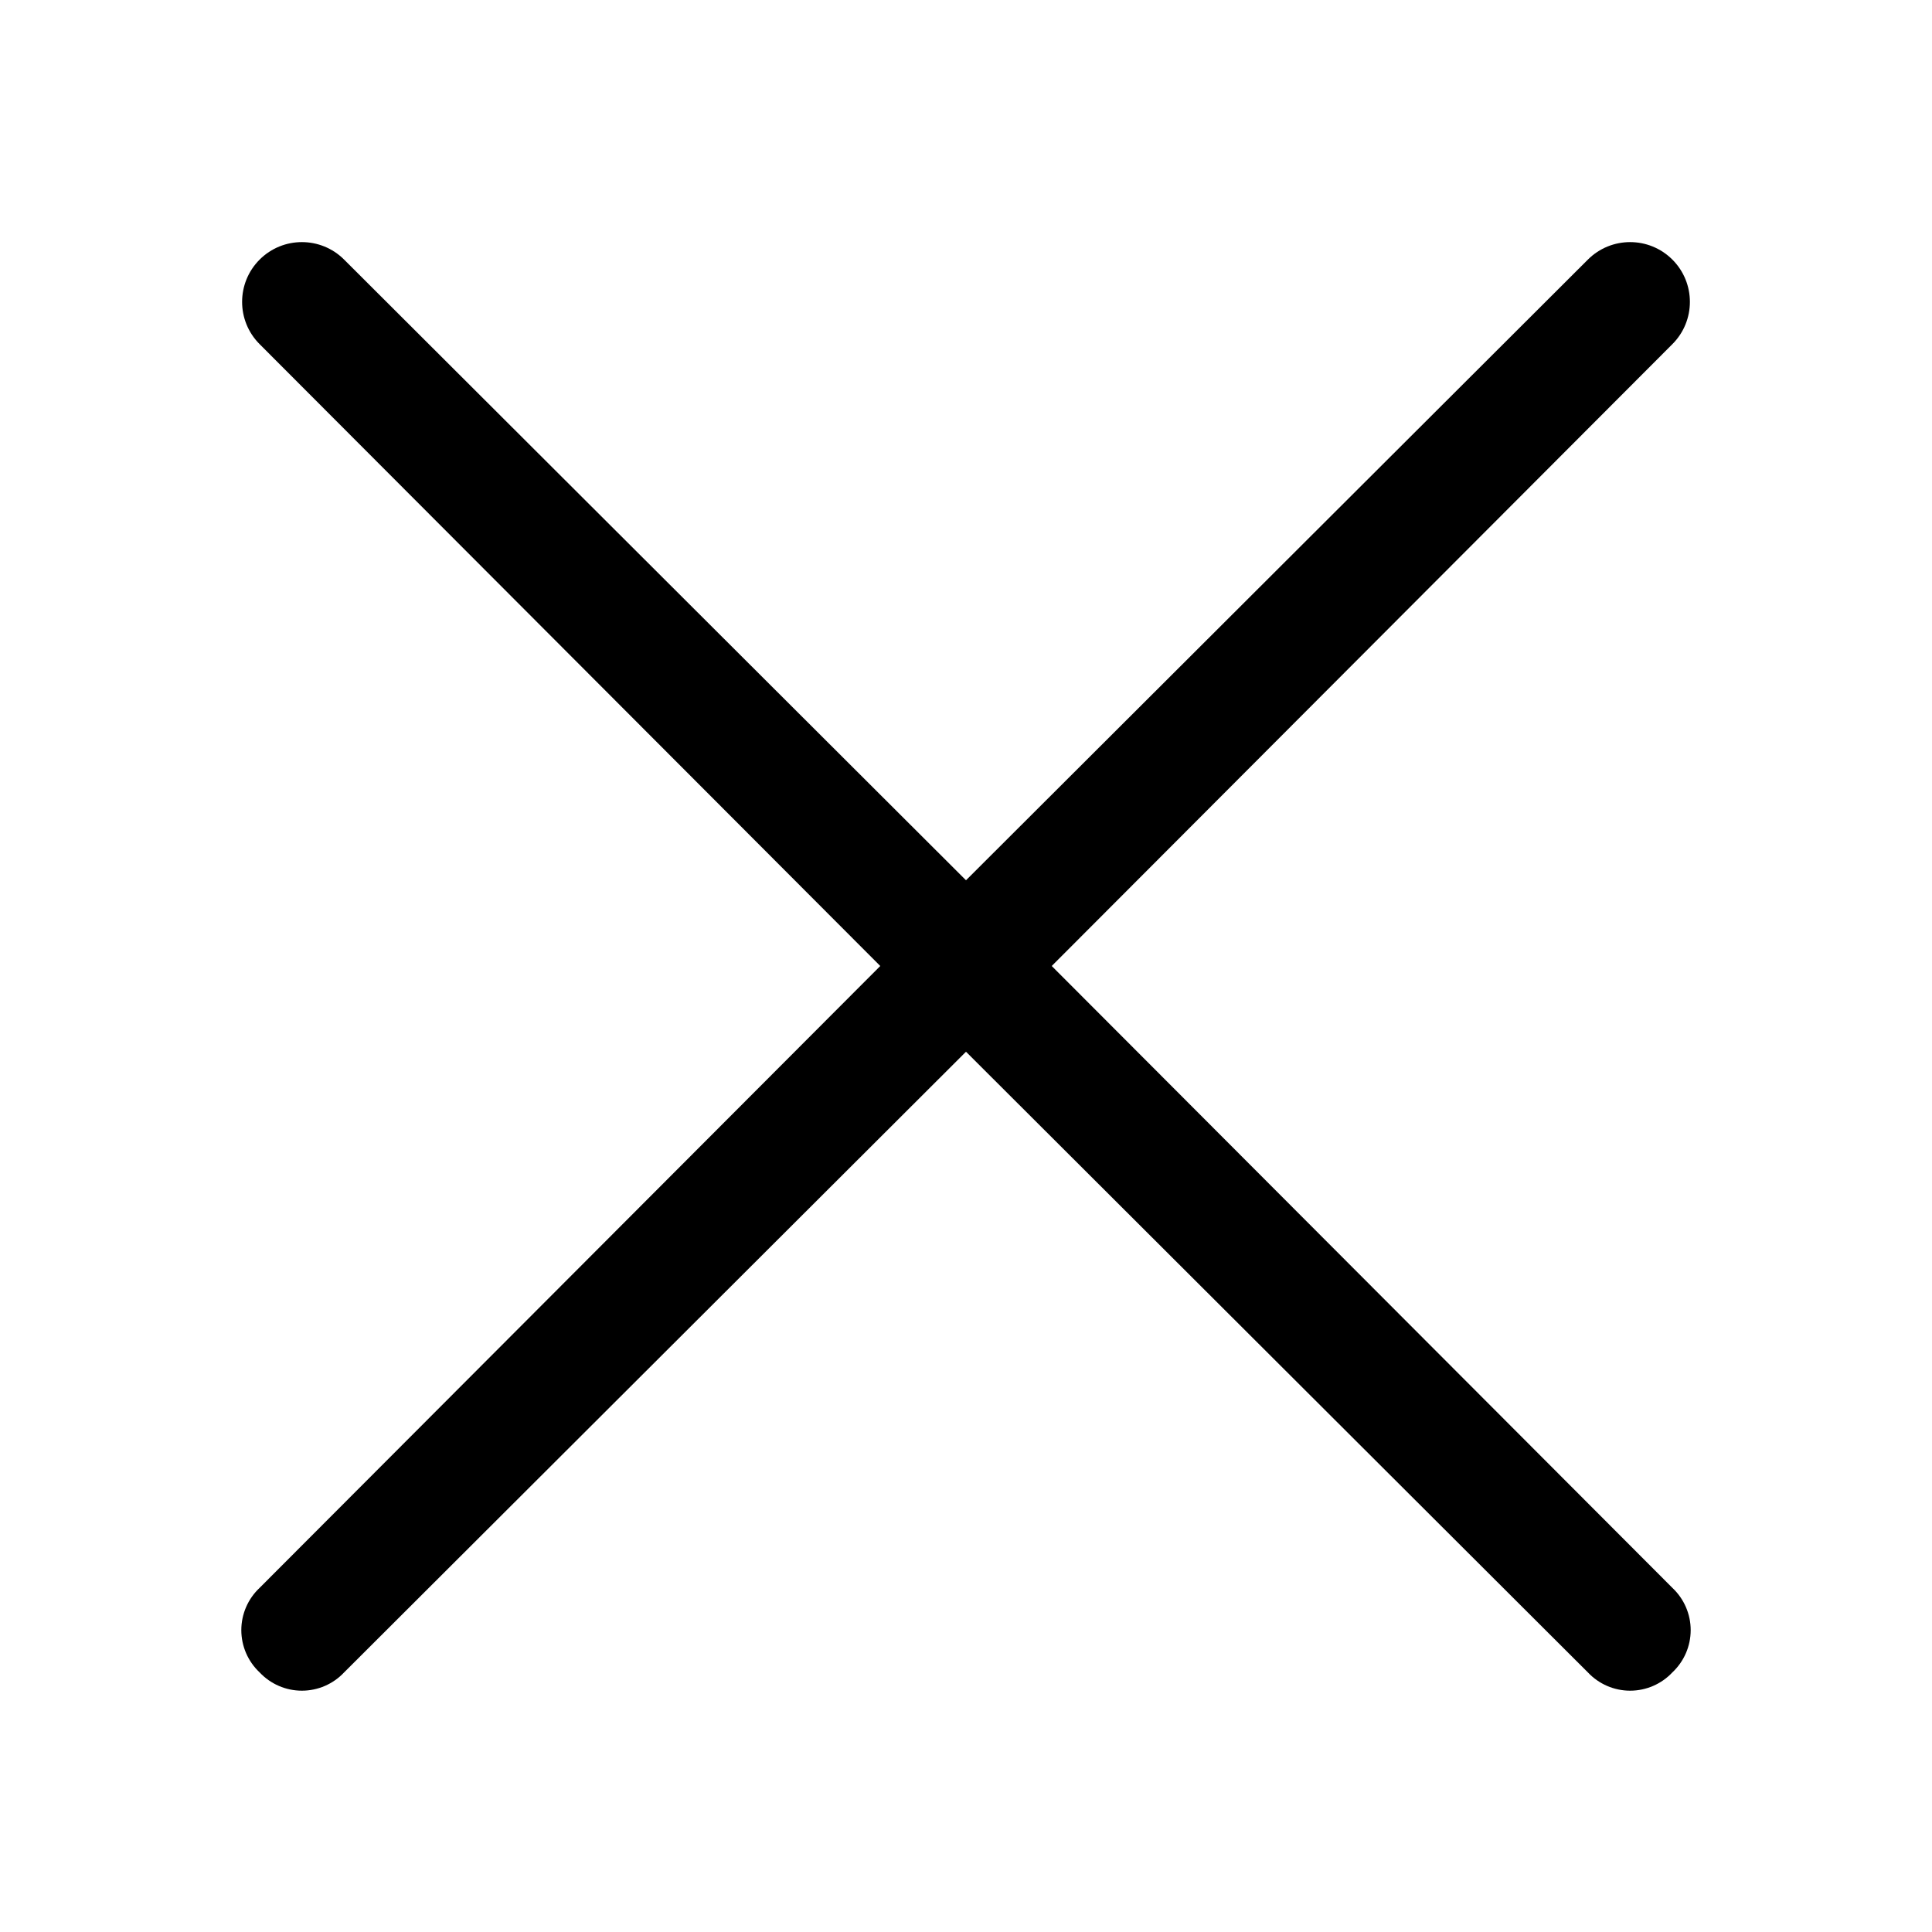
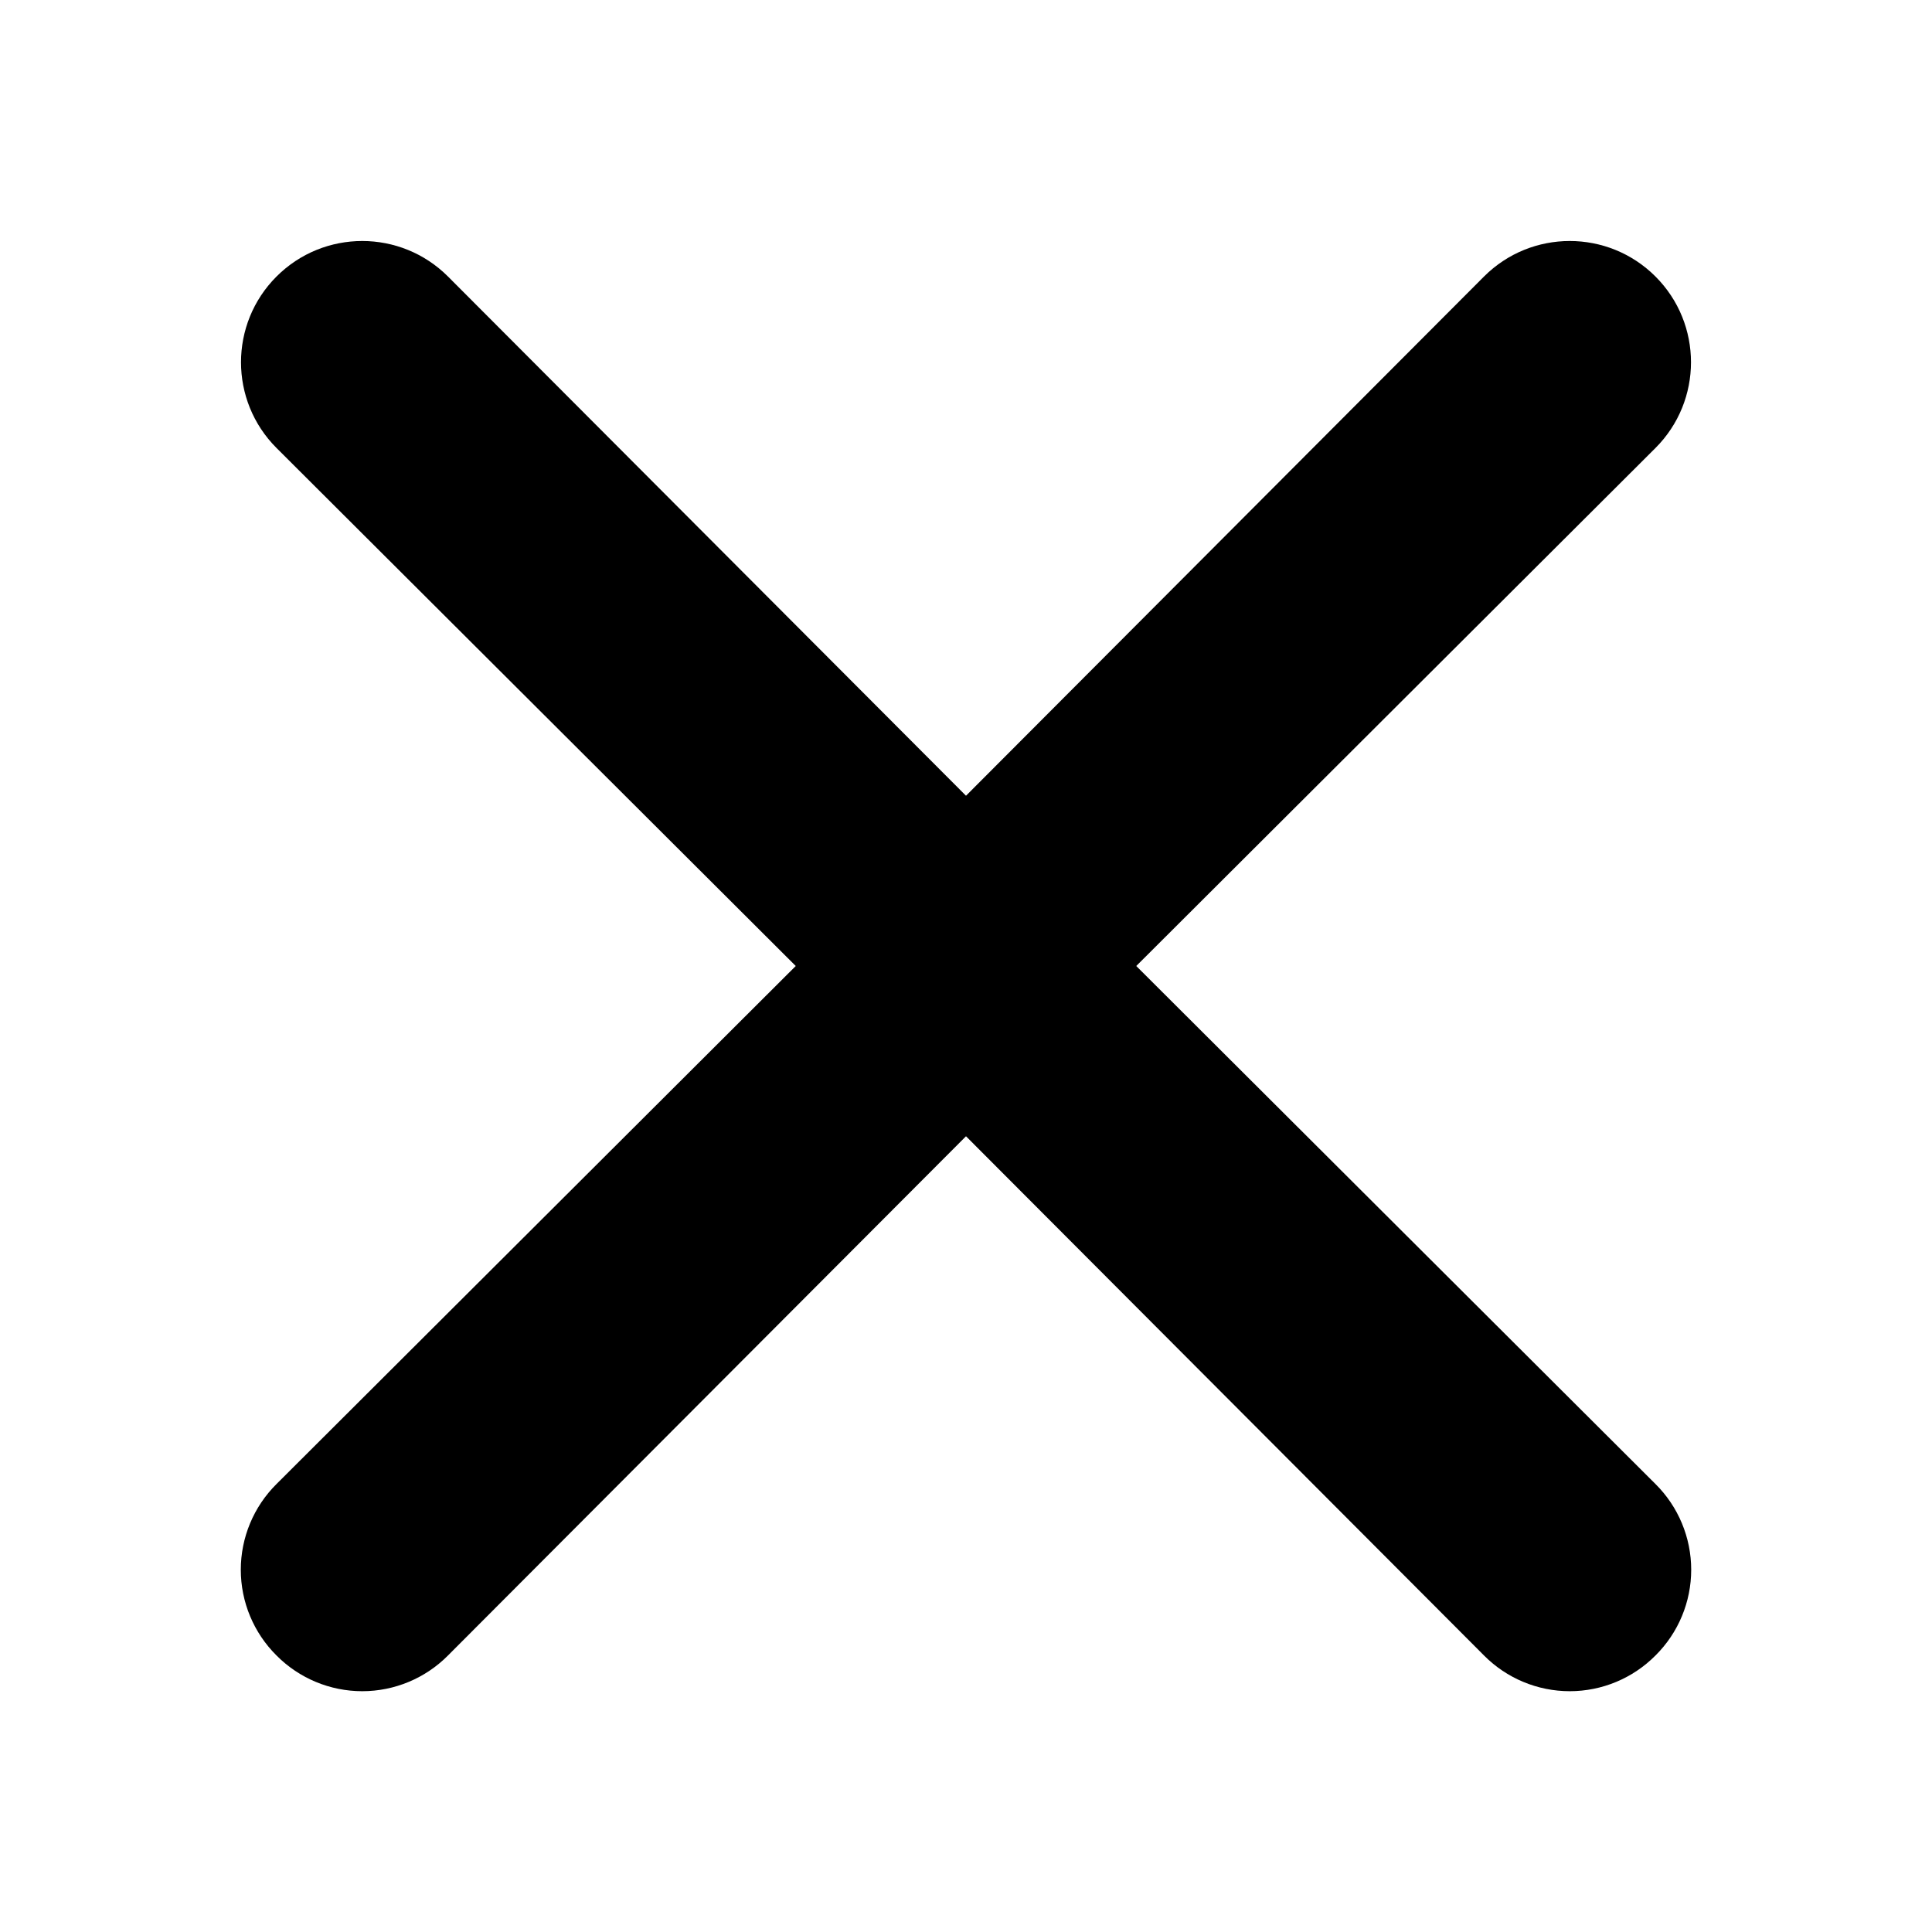
<svg xmlns="http://www.w3.org/2000/svg" id="Sprites" viewBox="0 0 16 16">
-   <path id="cross_pnt_line" d="M8.71,8l5.14-5.15a.49.49,0,0,0-.7-.7L8,7.29,2.85,2.15a.49.49,0,0,0-.7.7L7.29,8,2.15,13.15a.48.48,0,0,0,0,.7.48.48,0,0,0,.7,0L8,8.71l5.15,5.14a.48.48,0,0,0,.7,0,.48.48,0,0,0,0-.7Z" />
+   <path id="cross_pnt_line" d="M9.41,8l4.3-4.29a1,1,0,1,0-1.42-1.42L8,6.59,3.71,2.29A1,1,0,0,0,2.29,3.71L6.59,8l-4.3,4.29a1,1,0,0,0,0,1.42,1,1,0,0,0,1.42,0L8,9.41l4.29,4.3a1,1,0,0,0,1.42,0,1,1,0,0,0,0-1.42Z" />
</svg>
